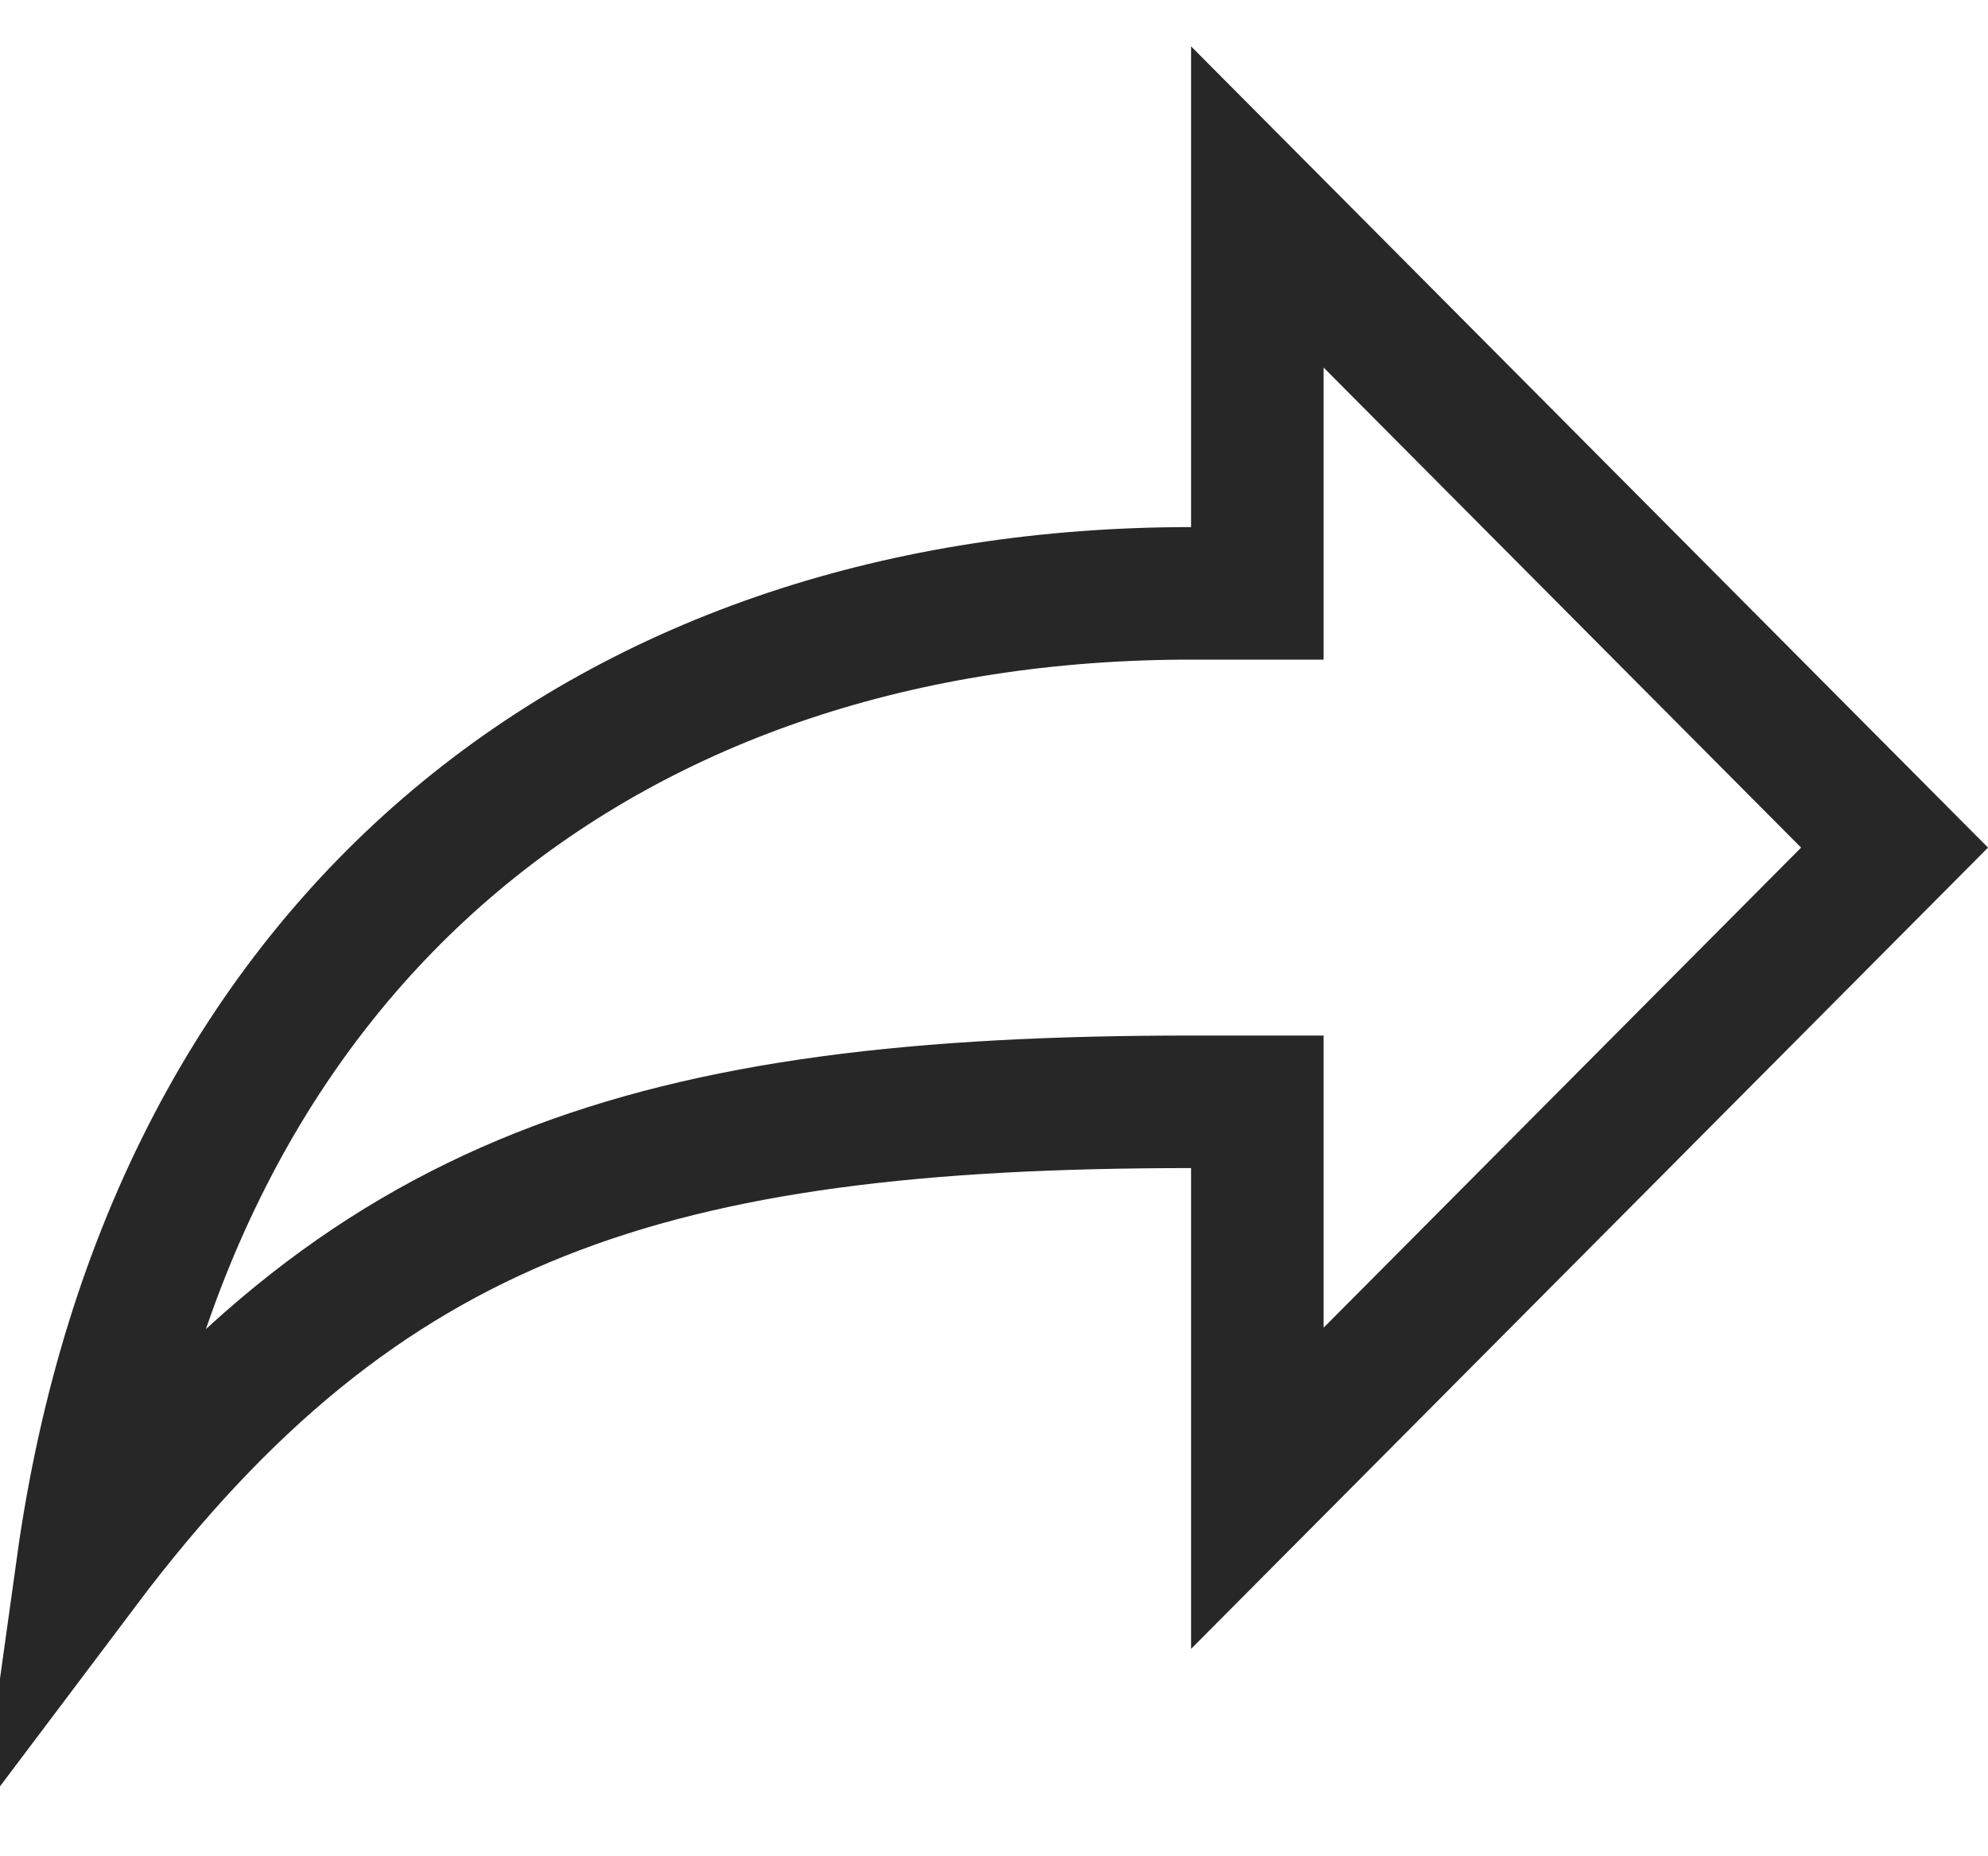
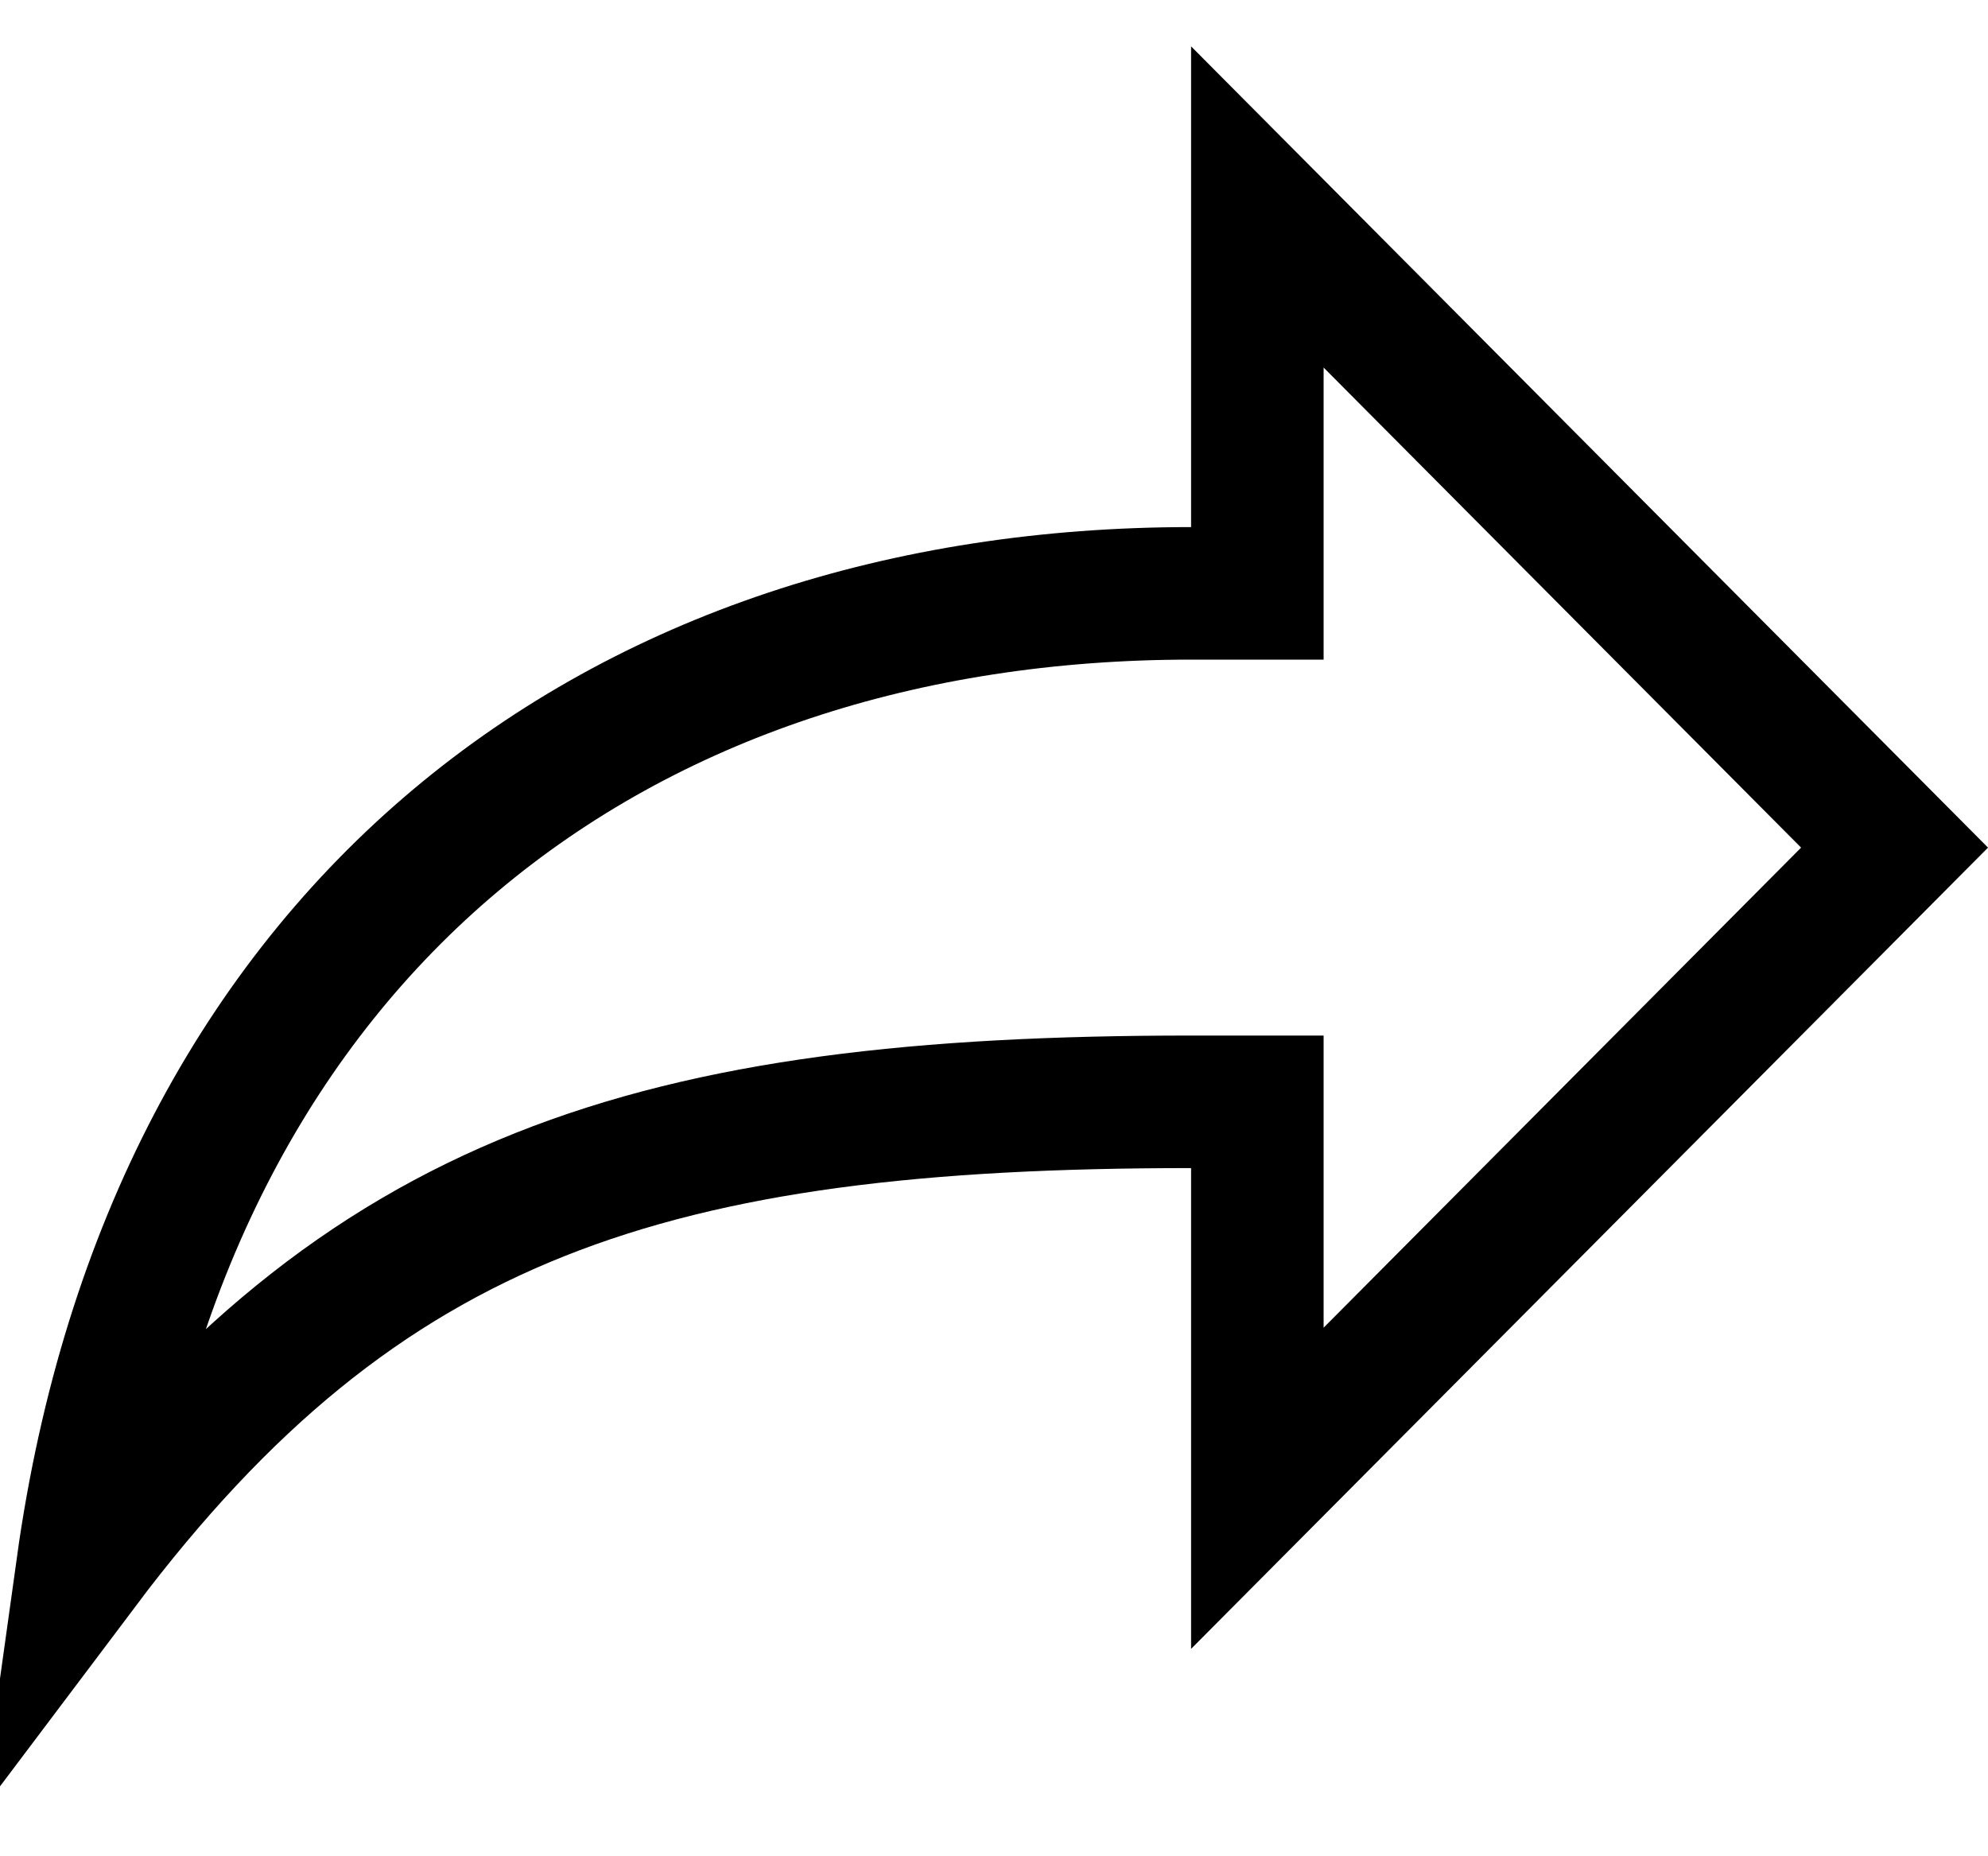
<svg xmlns="http://www.w3.org/2000/svg" width="30px" height="28px" viewBox="0 0 30 28" version="1.1">
  <g id="curved-arrow-outline" stroke="none" stroke-width="1" fill="none" fill-rule="evenodd">
-     <path d="M4.123,17.974 L13.791,27.59 L23.459,17.974 C22.321,17.974 21.85,17.974 20.441,17.974 C19.61,17.974 19.61,17.974 19.081,17.974 C18.873,17.974 18.873,17.974 18.741,17.974 C18.689,17.974 18.689,17.974 18.656,17.974 C18.632,17.974 18.632,17.974 18.627,17.974 L17.627,17.974 L17.627,16.974 C17.627,8.851 19.022,4.472 24.639,0.245 C14.996,1.59 9.954,8.341 9.954,16.974 L9.954,17.974 L4.123,17.974 Z" id="Shape" stroke="#272727" stroke-width="2" fill-rule="nonzero" transform="translate(15, 14) scale(-1, 1) rotate(-270) translate(-15, -14) " />
+     <path d="M4.123,17.974 L13.791,27.59 L23.459,17.974 C22.321,17.974 21.85,17.974 20.441,17.974 C19.61,17.974 19.61,17.974 19.081,17.974 C18.873,17.974 18.873,17.974 18.741,17.974 C18.689,17.974 18.689,17.974 18.656,17.974 C18.632,17.974 18.632,17.974 18.627,17.974 L17.627,17.974 L17.627,16.974 C17.627,8.851 19.022,4.472 24.639,0.245 C14.996,1.59 9.954,8.341 9.954,16.974 L9.954,17.974 L4.123,17.974 Z" id="Shape" stroke="currentColor" stroke-width="2" fill-rule="nonzero" transform="translate(15, 14) scale(-1, 1) rotate(-270) translate(-15, -14) " />
  </g>
</svg>
